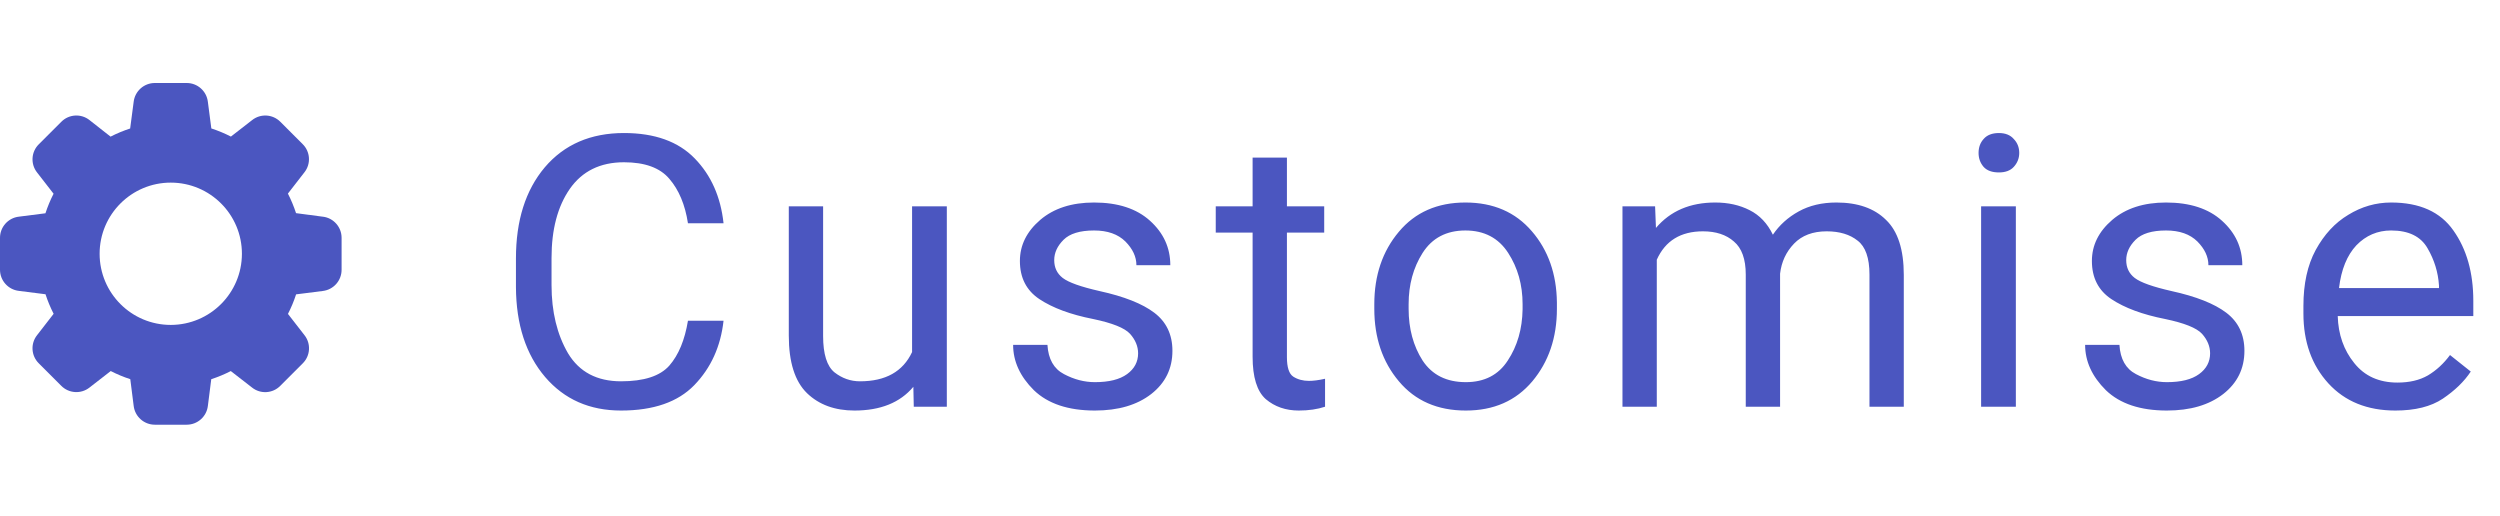
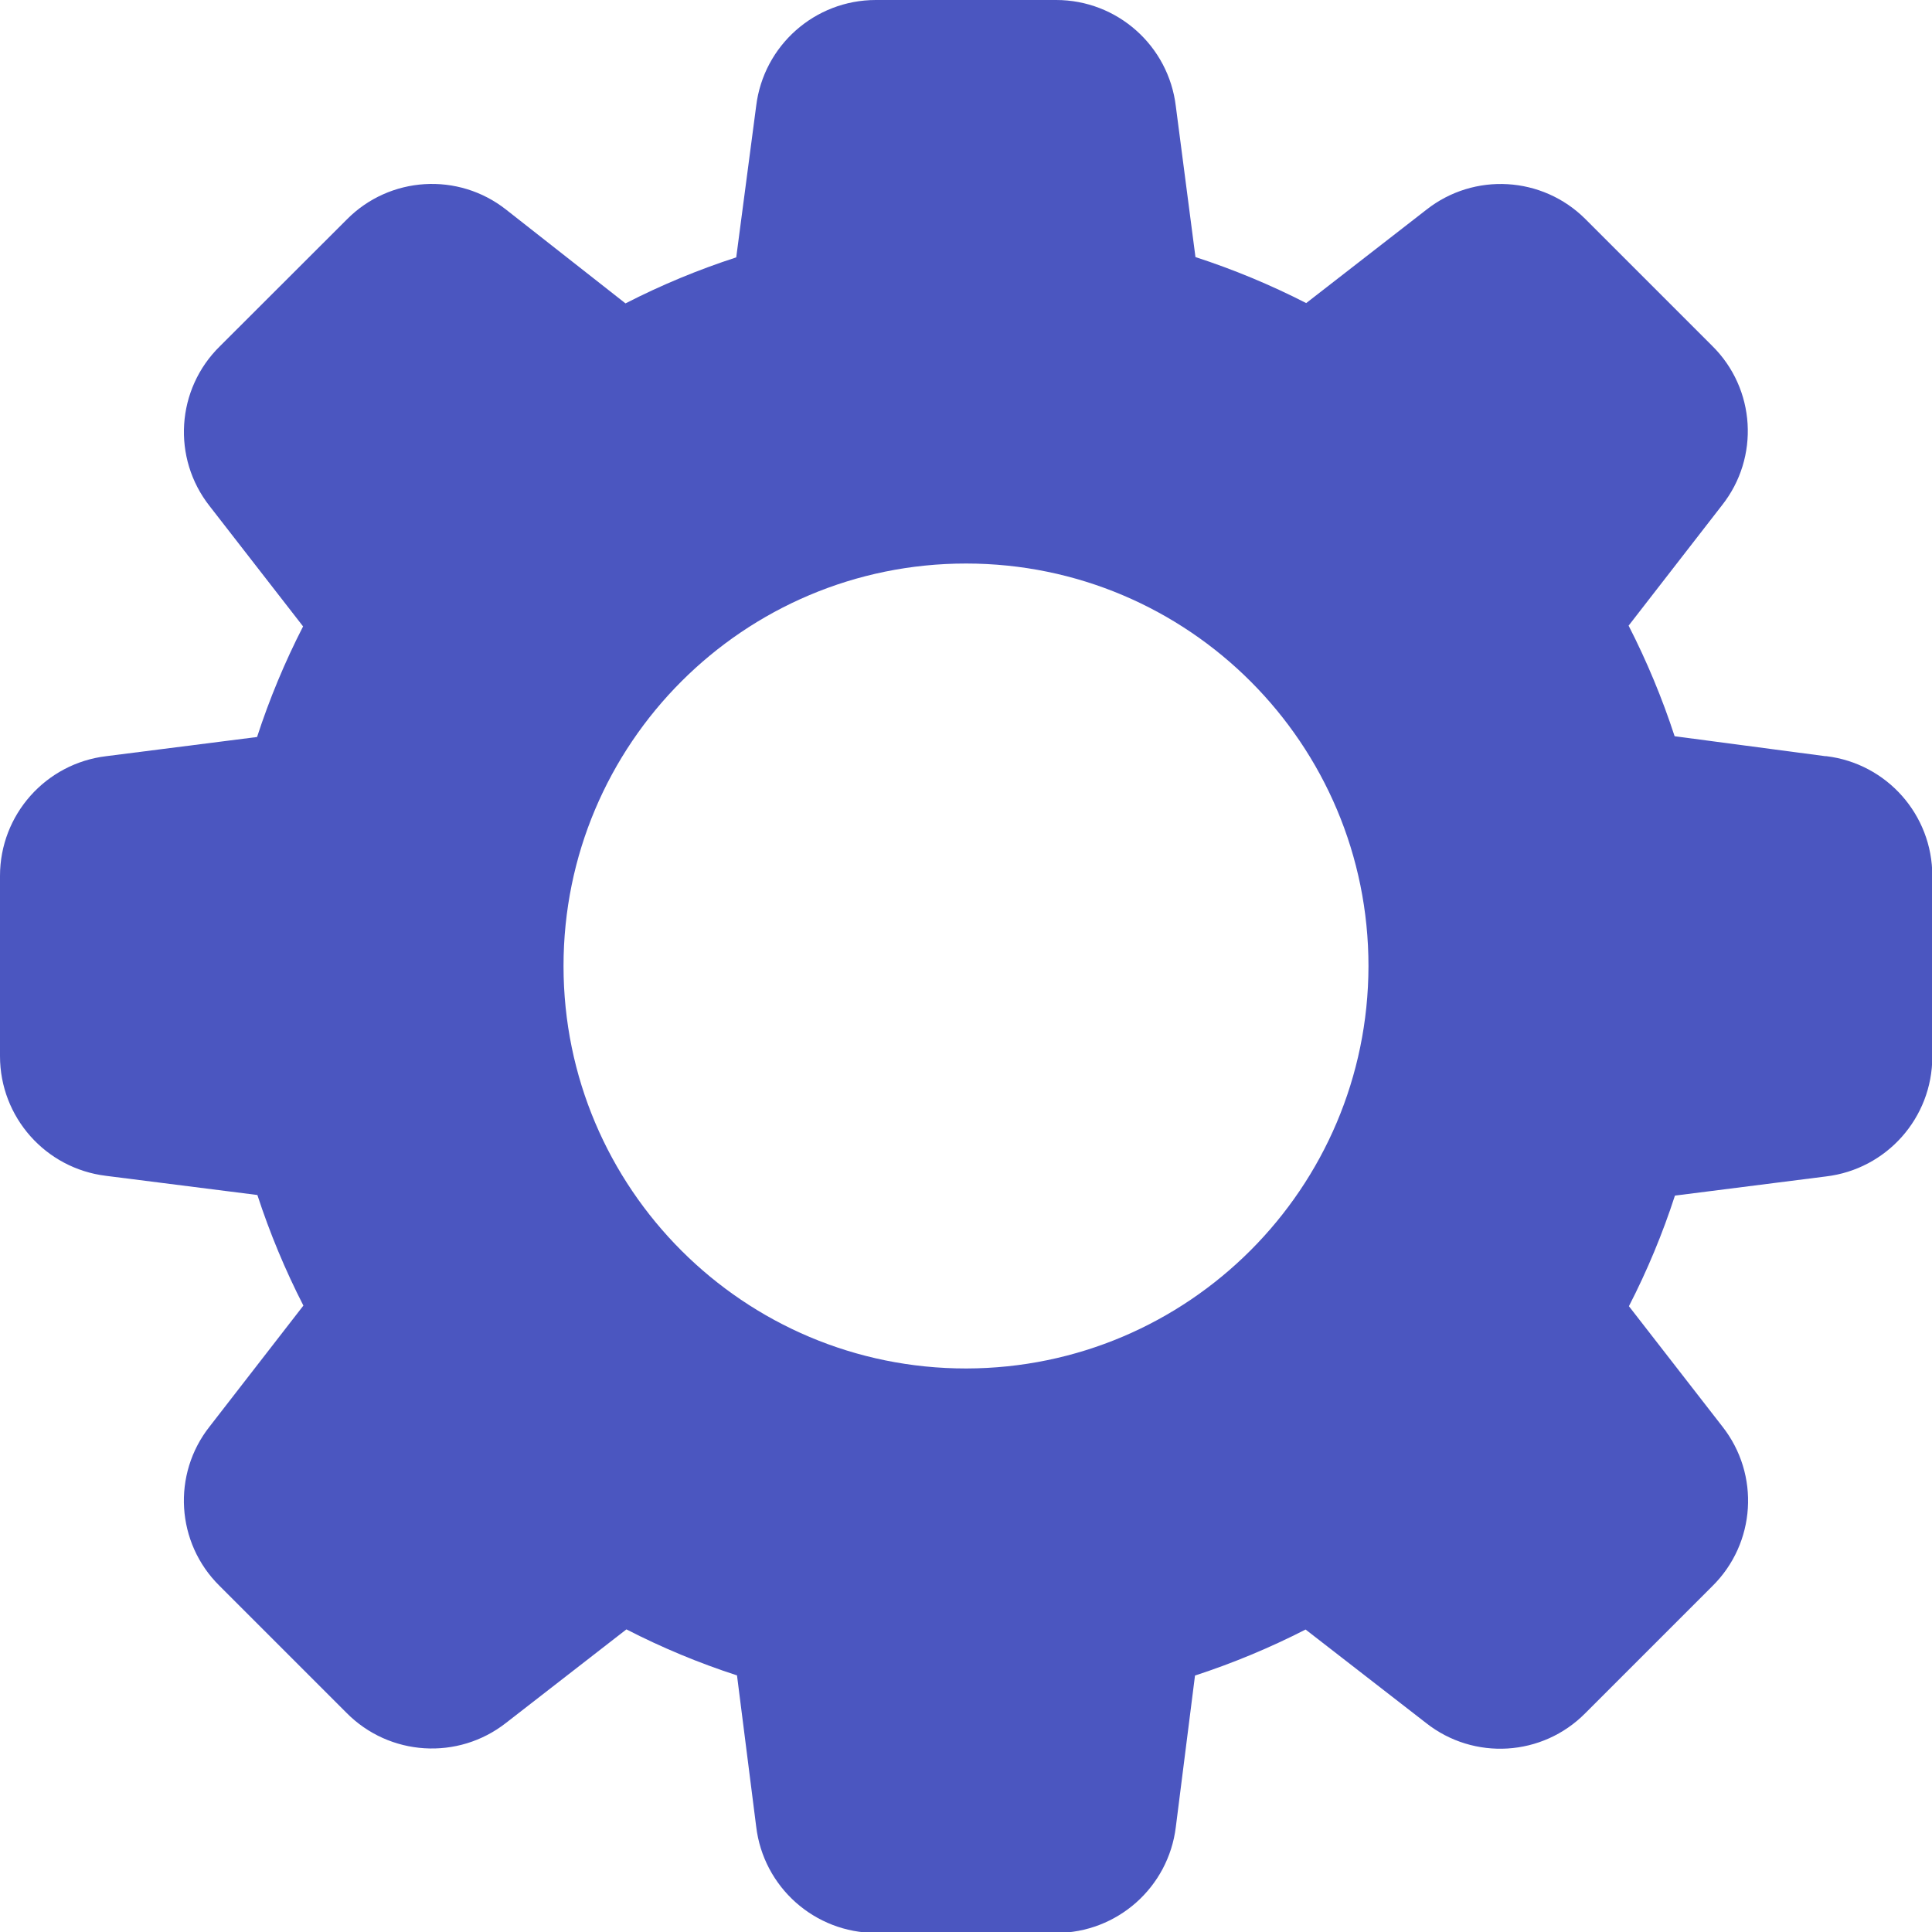
- <svg xmlns="http://www.w3.org/2000/svg" width="92.2" height="19" viewBox="0 0 92.2 19">
-   <g data-name="Group 8747">
-     <text transform="translate(18.2 15)" style="font-size:14px;font-family:Roboto-Regular,Roboto;letter-spacing:.06em;fill:#4b56c0">
-       <tspan x="0" y="0">Customise</tspan>
-     </text>
-     <path data-name="settings (1)" d="m11.9 4.93-.982-.13a4.96 4.96 0 0 0-.3-.721l.609-.785a.78.78 0 0 0-.064-1.039l-.827-.827A.782.782 0 0 0 9.3 1.367l-.784.609a4.942 4.942 0 0 0-.722-.3L7.666.693A.786.786 0 0 0 6.886 0H5.71a.786.786 0 0 0-.78.691l-.13.987a4.884 4.884 0 0 0-.722.3L3.3 1.367a.781.781 0 0 0-1.039.064l-.827.826A.782.782 0 0 0 1.367 3.3l.609.784a4.9 4.9 0 0 0-.3.721l-.983.125A.786.786 0 0 0 0 5.71v1.176a.786.786 0 0 0 .691.78l.987.125a4.96 4.96 0 0 0 .3.721l-.611.788a.78.78 0 0 0 .064 1.039l.827.827a.783.783 0 0 0 1.042.066l.784-.609a4.845 4.845 0 0 0 .721.3l.125.985a.786.786 0 0 0 .78.694h1.176a.786.786 0 0 0 .78-.691l.125-.987a4.96 4.96 0 0 0 .721-.3l.785.609a.78.78 0 0 0 1.039-.064l.827-.827a.782.782 0 0 0 .066-1.042l-.609-.784a4.845 4.845 0 0 0 .3-.721l.985-.125a.786.786 0 0 0 .693-.78V5.71a.785.785 0 0 0-.691-.78zM6.3 8.922A2.624 2.624 0 1 1 8.922 6.3 2.627 2.627 0 0 1 6.3 8.922z" transform="translate(0 3.061)" style="fill:#4b56c0" />
-   </g>
+ <svg xmlns="http://www.w3.org/2000/svg" width="12.595" height="12.596" viewBox="0 0 12.595 12.596">
+   <path data-name="settings (1)" d="m11.9 4.93-.982-.13a4.96 4.96 0 0 0-.3-.721l.609-.785a.78.78 0 0 0-.064-1.039l-.827-.827A.782.782 0 0 0 9.3 1.367l-.784.609a4.942 4.942 0 0 0-.722-.3L7.666.693A.786.786 0 0 0 6.886 0H5.71a.786.786 0 0 0-.78.691l-.13.987a4.884 4.884 0 0 0-.722.3L3.3 1.367a.781.781 0 0 0-1.039.064l-.827.826A.782.782 0 0 0 1.367 3.3l.609.784a4.9 4.9 0 0 0-.3.721l-.983.125A.786.786 0 0 0 0 5.71v1.176a.786.786 0 0 0 .691.78l.987.125a4.96 4.96 0 0 0 .3.721l-.611.788a.78.78 0 0 0 .064 1.039l.827.827a.783.783 0 0 0 1.042.066l.784-.609a4.845 4.845 0 0 0 .721.3l.125.985a.786.786 0 0 0 .78.694h1.176a.786.786 0 0 0 .78-.691l.125-.987a4.96 4.96 0 0 0 .721-.3l.785.609a.78.78 0 0 0 1.039-.064l.827-.827a.782.782 0 0 0 .066-1.042l-.609-.784a4.845 4.845 0 0 0 .3-.721l.985-.125a.786.786 0 0 0 .693-.78V5.71a.785.785 0 0 0-.691-.78zM6.3 8.922A2.624 2.624 0 1 1 8.922 6.3 2.627 2.627 0 0 1 6.3 8.922z" style="fill:#4b56c0" />
</svg>
